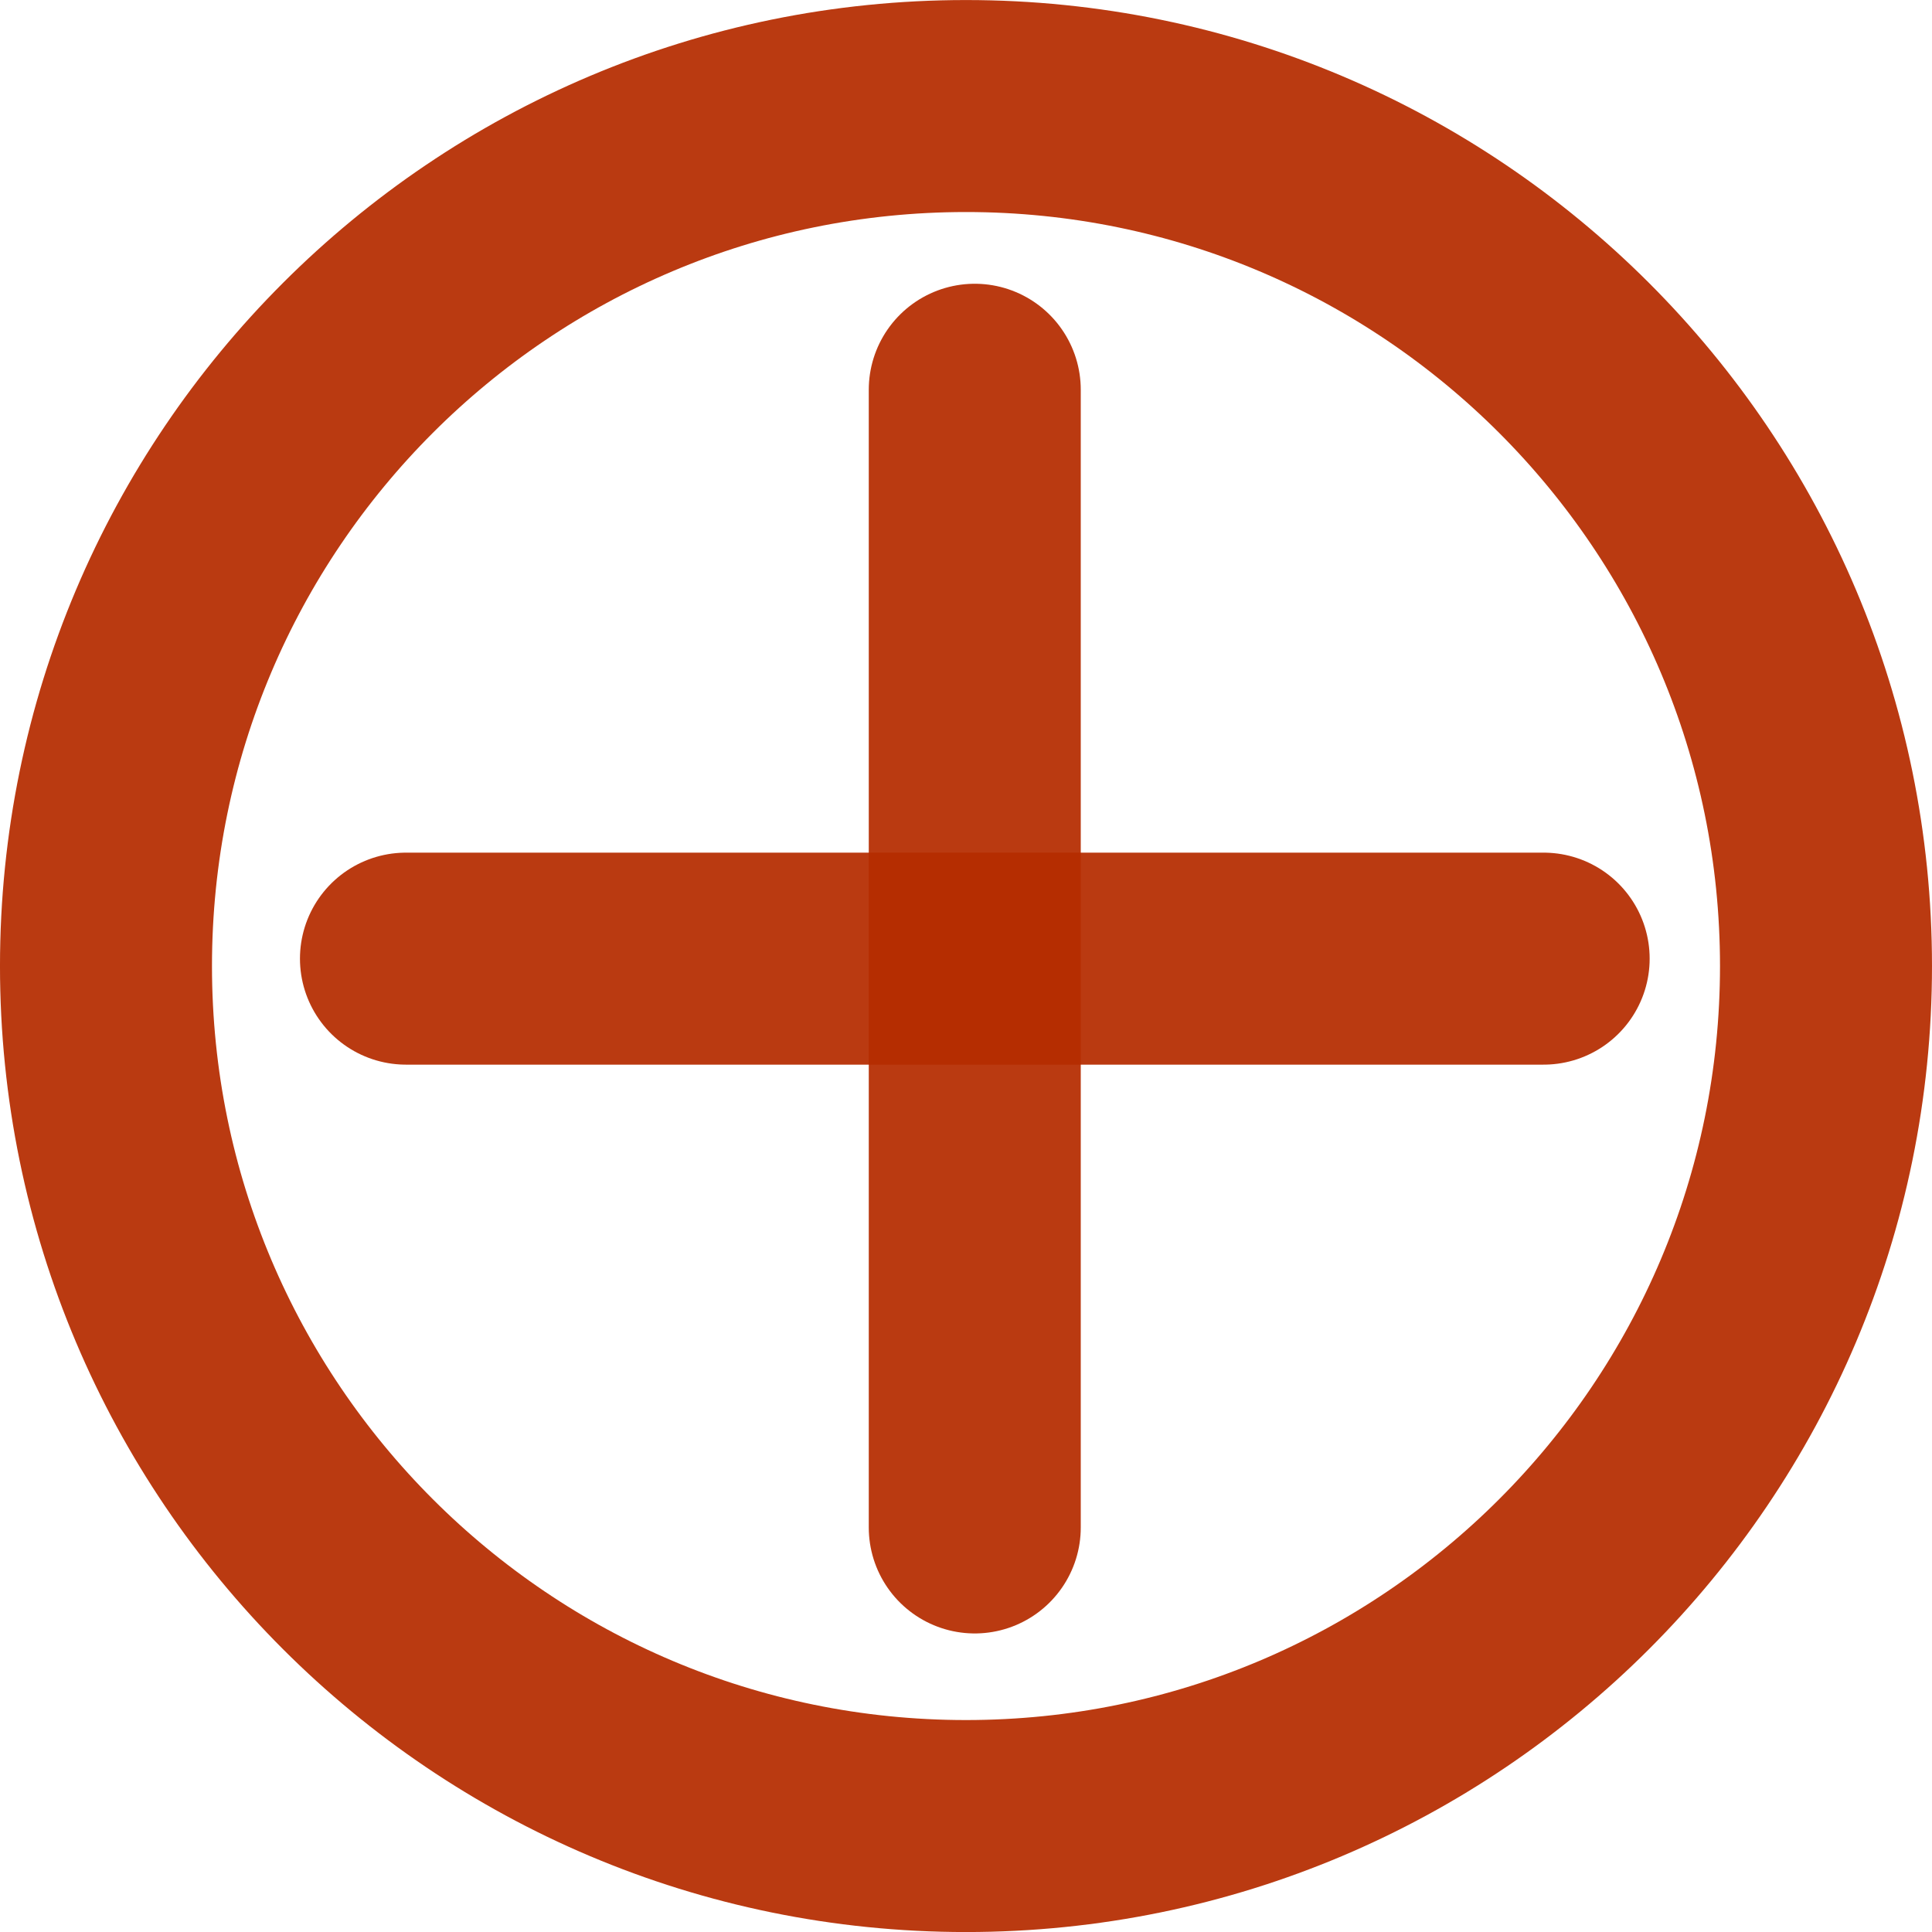
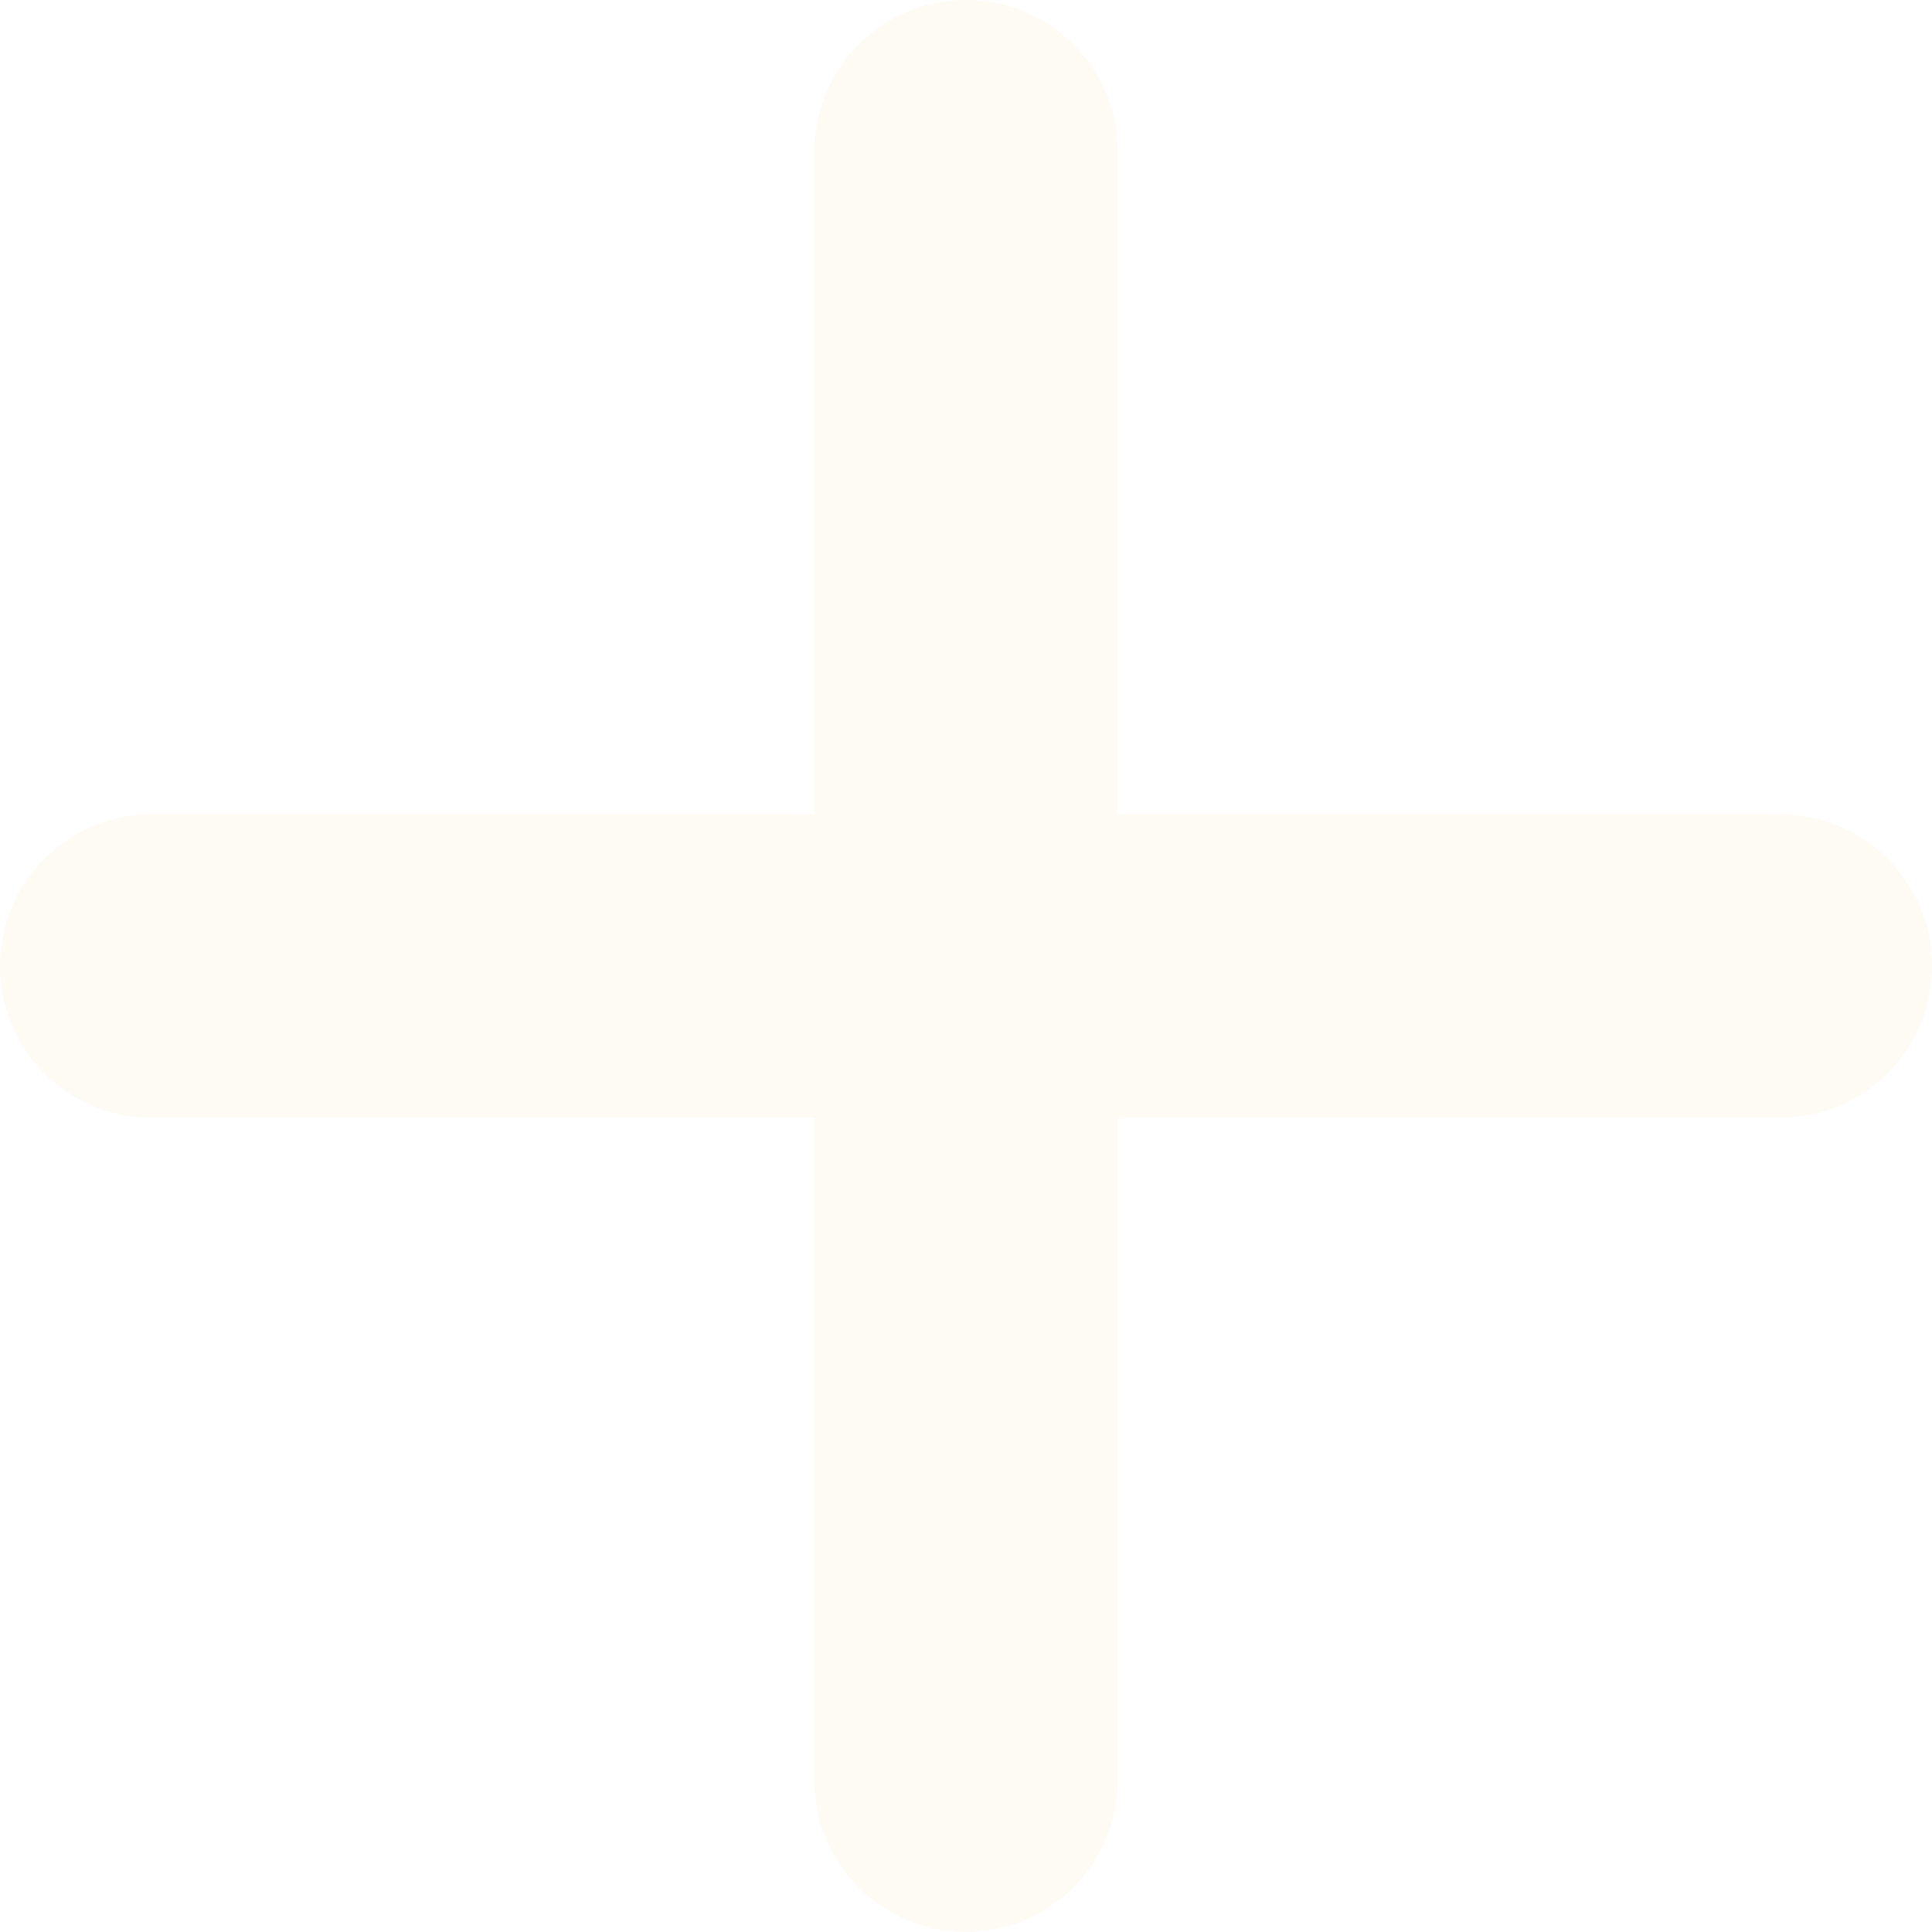
- <svg xmlns="http://www.w3.org/2000/svg" width="22.465mm" height="22.465mm" viewBox="0 0 22.465 22.465" version="1.1" id="svg5">
-   <defs id="defs2" />
-   <g id="layer1" transform="translate(-45.55061,-56.32203)">
-     <circle style="fill:none;fill-opacity:0.932;fill-rule:evenodd;stroke:#b52c01;stroke-width:2.465;stroke-miterlimit:4;stroke-dasharray:none;stroke-opacity:0.933" id="path31" cx="56.783" cy="67.555" r="10" />
-     <path style="fill:none;fill-opacity:0.932;stroke:#b52c00;stroke-width:2.465;stroke-linecap:round;stroke-linejoin:round;stroke-miterlimit:4;stroke-dasharray:none;stroke-opacity:0.933" d="M 56.885,60.854 V 74.083" id="path4120" />
-     <path style="fill:none;fill-opacity:0.932;stroke:#b52c00;stroke-width:2.465;stroke-linecap:round;stroke-linejoin:miter;stroke-miterlimit:4;stroke-dasharray:none;stroke-opacity:0.933" d="M 63.5,67.469 H 50.271" id="path4120-3" />
+ <svg xmlns="http://www.w3.org/2000/svg" width="15.694mm" height="15.694mm" viewBox="0 0 15.694 15.694" version="1.1" id="svg5">
+   <defs id="defs2">
+     <rect x="-55.119" y="-161.476" width="220.754" height="63.543" id="rect2697" />
+     <rect x="-55.119" y="-161.476" width="220.754" height="63.543" id="rect2697-3" />
+     <rect x="-55.119" y="-161.476" width="220.754" height="63.543" id="rect2697-3-7" />
+     <rect x="-55.119" y="-161.476" width="335.066" height="51.439" id="rect2697-35" />
+     <rect x="-55.119" y="-161.476" width="220.754" height="63.543" id="rect2697-3-6" />
+     <rect x="-55.119" y="-161.476" width="220.754" height="63.543" id="rect2697-3-7-2" />
+   </defs>
+   <g id="layer1" transform="translate(-299.9219,-34.36293)">
+     <circle style="fill:none;fill-opacity:0.932;fill-rule:evenodd;stroke:#b52c01;stroke-width:2.465;stroke-miterlimit:4;stroke-dasharray:none;stroke-opacity:0.933" id="path31" cx="48.461" cy="45.319" r="10" />
+     <path style="fill:none;fill-opacity:0.932;stroke:#b52c00;stroke-width:2.465;stroke-linecap:round;stroke-linejoin:round;stroke-miterlimit:4;stroke-dasharray:none;stroke-opacity:0.933" d="M 48.564,38.619 V 51.848" id="path4120" />
+     <path style="fill:none;fill-opacity:0.932;stroke:#b52c00;stroke-width:2.465;stroke-linecap:round;stroke-linejoin:miter;stroke-miterlimit:4;stroke-dasharray:none;stroke-opacity:0.933" d="M 55.178,45.233 H 41.949" id="path4120-3" />
+     <text xml:space="preserve" transform="matrix(0.2645833,0,0,0.2645833,47.62374,40.41606)" id="text2695" style="font-style:normal;font-weight:normal;font-size:40px;line-height:1.25;font-family:sans-serif;white-space:pre;shape-inside:url(#rect2697);fill:#000000;fill-opacity:1;stroke:none">
+       <tspan x="-55.119" y="-126.086" id="tspan50966">Light Earth</tspan>
+     </text>
+     <text xml:space="preserve" transform="matrix(0.2645833,0,0,0.2645833,44.29409,57.97514)" id="text2695-6" style="font-style:normal;font-weight:normal;font-size:40px;line-height:1.25;font-family:sans-serif;white-space:pre;shape-inside:url(#rect2697-3);fill:#000000;fill-opacity:1;stroke:none">
+       <tspan x="-55.119" y="-126.086" id="tspan50968">Normal</tspan>
+     </text>
+     <text xml:space="preserve" transform="matrix(0.2645833,0,0,0.2645833,121.4611,56.6949)" id="text2695-6-5" style="font-style:normal;font-weight:normal;font-size:40px;line-height:1.25;font-family:sans-serif;white-space:pre;shape-inside:url(#rect2697-3-7);fill:#000000;fill-opacity:1;stroke:none">
+       <tspan x="-55.119" y="-126.086" id="tspan50970">Hover</tspan>
+     </text>
+     <rect style="fill:none;fill-opacity:0.932;stroke:#b52c00;stroke-width:0.665;stroke-linecap:round;stroke-linejoin:round;stroke-miterlimit:4;stroke-dasharray:none;stroke-opacity:0.933" id="rect11925" width="139.208" height="214.516" x="23.995" y="11.674" />
+     <path style="fill:#000000;fill-opacity:0;stroke:#fdfbf4;stroke-width:2.465;stroke-linecap:round;stroke-linejoin:round;stroke-miterlimit:4;stroke-dasharray:none;stroke-opacity:1" d="m 307.769,35.595 v 13.229" id="path4120-1" />
+     <path style="fill:#000000;fill-opacity:0;stroke:#fdfbf4;stroke-width:2.465;stroke-linecap:round;stroke-linejoin:miter;stroke-miterlimit:4;stroke-dasharray:none;stroke-opacity:1" d="M 314.384,42.21 H 301.154" id="path4120-3-2" />
+     <text xml:space="preserve" transform="matrix(0.2645833,0,0,0.2645833,306.8291,37.39299)" id="text2695-7" style="font-style:normal;font-weight:normal;font-size:40px;line-height:1.25;font-family:sans-serif;white-space:pre;shape-inside:url(#rect2697-35);fill:#000000;fill-opacity:1;stroke:none">
+       <tspan x="-55.119" y="-126.086" id="tspan50972">Deep Purple</tspan>
+     </text>
+     <text xml:space="preserve" transform="matrix(0.2645833,0,0,0.2645833,303.4995,54.95207)" id="text2695-6-0" style="font-style:normal;font-weight:normal;font-size:40px;line-height:1.25;font-family:sans-serif;white-space:pre;shape-inside:url(#rect2697-3-6);fill:#000000;fill-opacity:1;stroke:none">
+       <tspan x="-55.119" y="-126.086" id="tspan50974">Normal</tspan>
+     </text>
+     <text xml:space="preserve" transform="matrix(0.2645833,0,0,0.2645833,380.6664,53.67183)" id="text2695-6-5-9" style="font-style:normal;font-weight:normal;font-size:40px;line-height:1.25;font-family:sans-serif;white-space:pre;shape-inside:url(#rect2697-3-7-2);fill:#000000;fill-opacity:1;stroke:none">
+       <tspan x="-55.119" y="-126.086" id="tspan50976">Hover</tspan>
+     </text>
+     <rect style="fill:none;fill-opacity:0.932;stroke:#b52c00;stroke-width:0.665;stroke-linecap:round;stroke-linejoin:round;stroke-miterlimit:4;stroke-dasharray:none;stroke-opacity:0.933" id="rect11925-3" width="139.208" height="214.516" x="283.201" y="8.651" />
+     <circle style="fill:#000000;fill-opacity:0;fill-rule:evenodd;stroke:#fdfbf4;stroke-width:2.465;stroke-miterlimit:4;stroke-dasharray:none;stroke-opacity:1" id="path31-9-6" cx="383.277" cy="43.573" r="10" />
+     <path style="fill:#000000;fill-opacity:0;stroke:#fdfbf4;stroke-width:2.465;stroke-linecap:round;stroke-linejoin:round;stroke-miterlimit:4;stroke-dasharray:none;stroke-opacity:1" d="m 383.379,36.872 v 13.229" id="path4120-1-0" />
+     <path style="fill:#000000;fill-opacity:0;stroke:#fdfbf4;stroke-width:2.465;stroke-linecap:round;stroke-linejoin:miter;stroke-miterlimit:4;stroke-dasharray:none;stroke-opacity:1" d="M 389.994,43.487 H 376.765" id="path4120-3-2-6" />
+     <path style="fill:#000000;fill-opacity:0;stroke:#fdfbf4;stroke-width:2.465;stroke-linecap:round;stroke-linejoin:round;stroke-miterlimit:4;stroke-dasharray:none;stroke-opacity:1" d="m 312.829,79.645 -5.315,10.832" id="path4120-1-2" />
+     <path style="fill:#000000;fill-opacity:0;stroke:#fdfbf4;stroke-width:2.465;stroke-linecap:round;stroke-linejoin:round;stroke-miterlimit:4;stroke-dasharray:none;stroke-opacity:1" d="m 303.009,86.286 c 2.26,0.487 3.089,1.195 4.505,4.191" id="path4120-1-2-6" />
  </g>
</svg>
